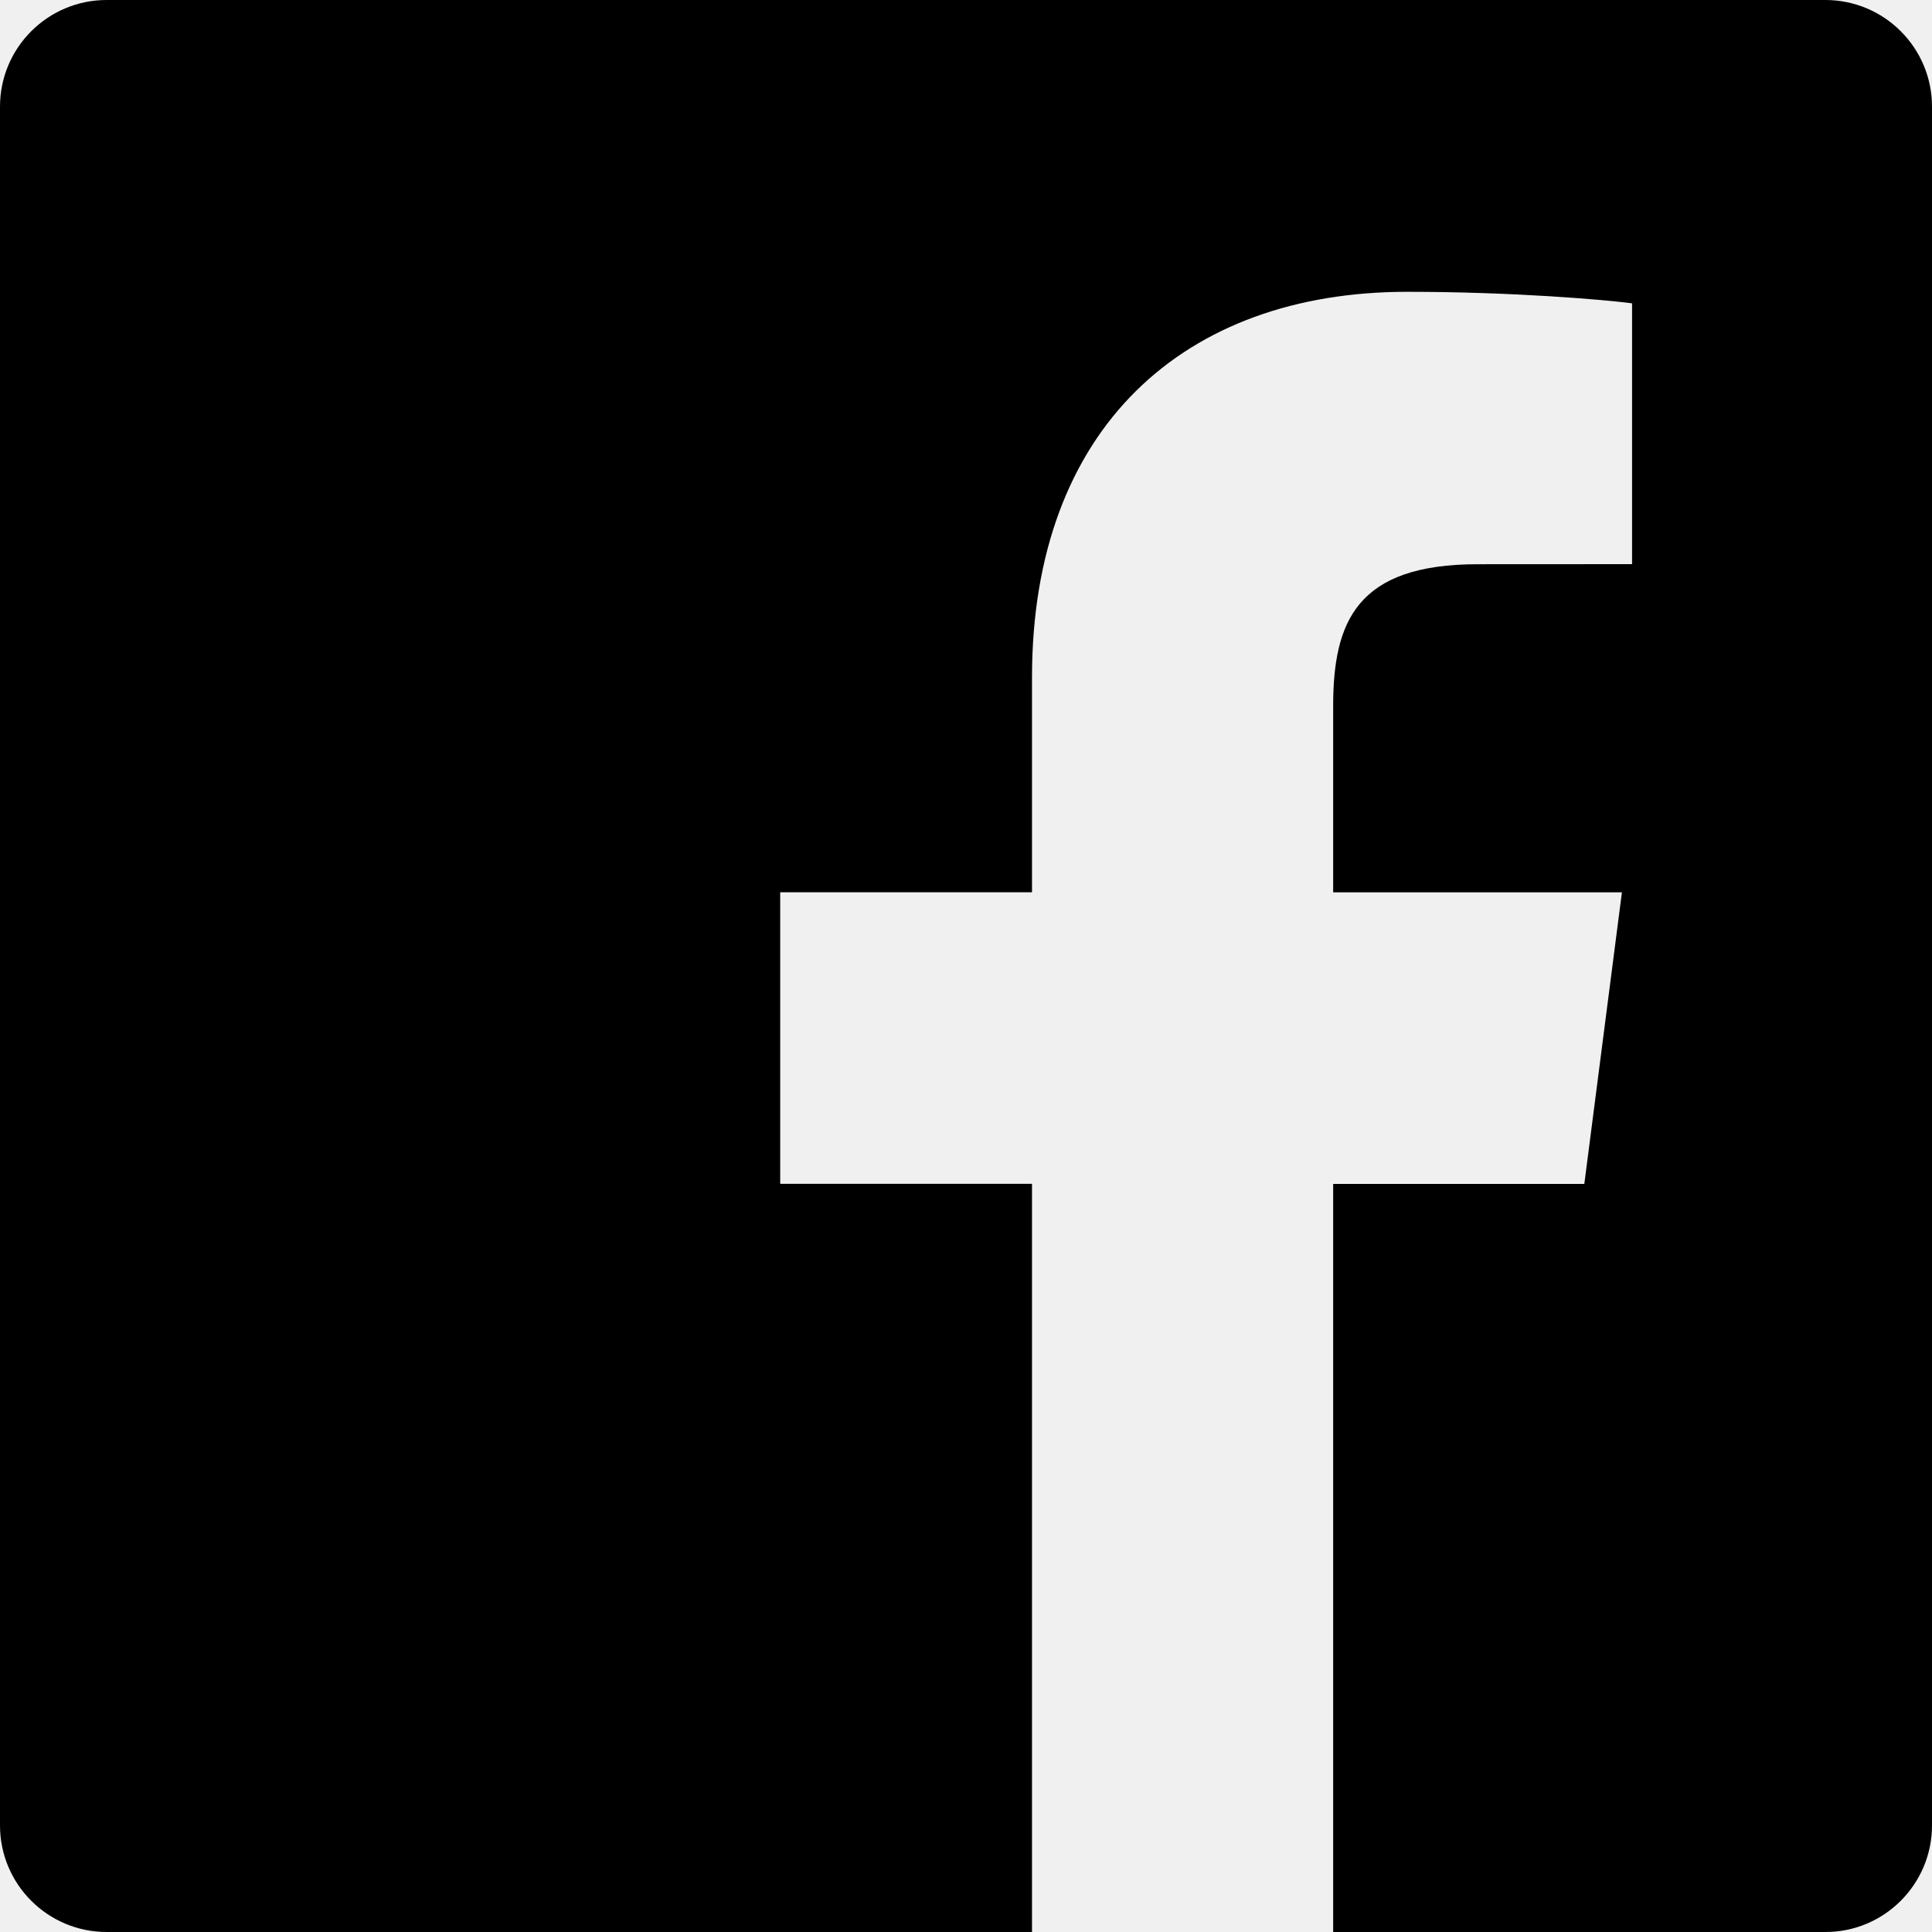
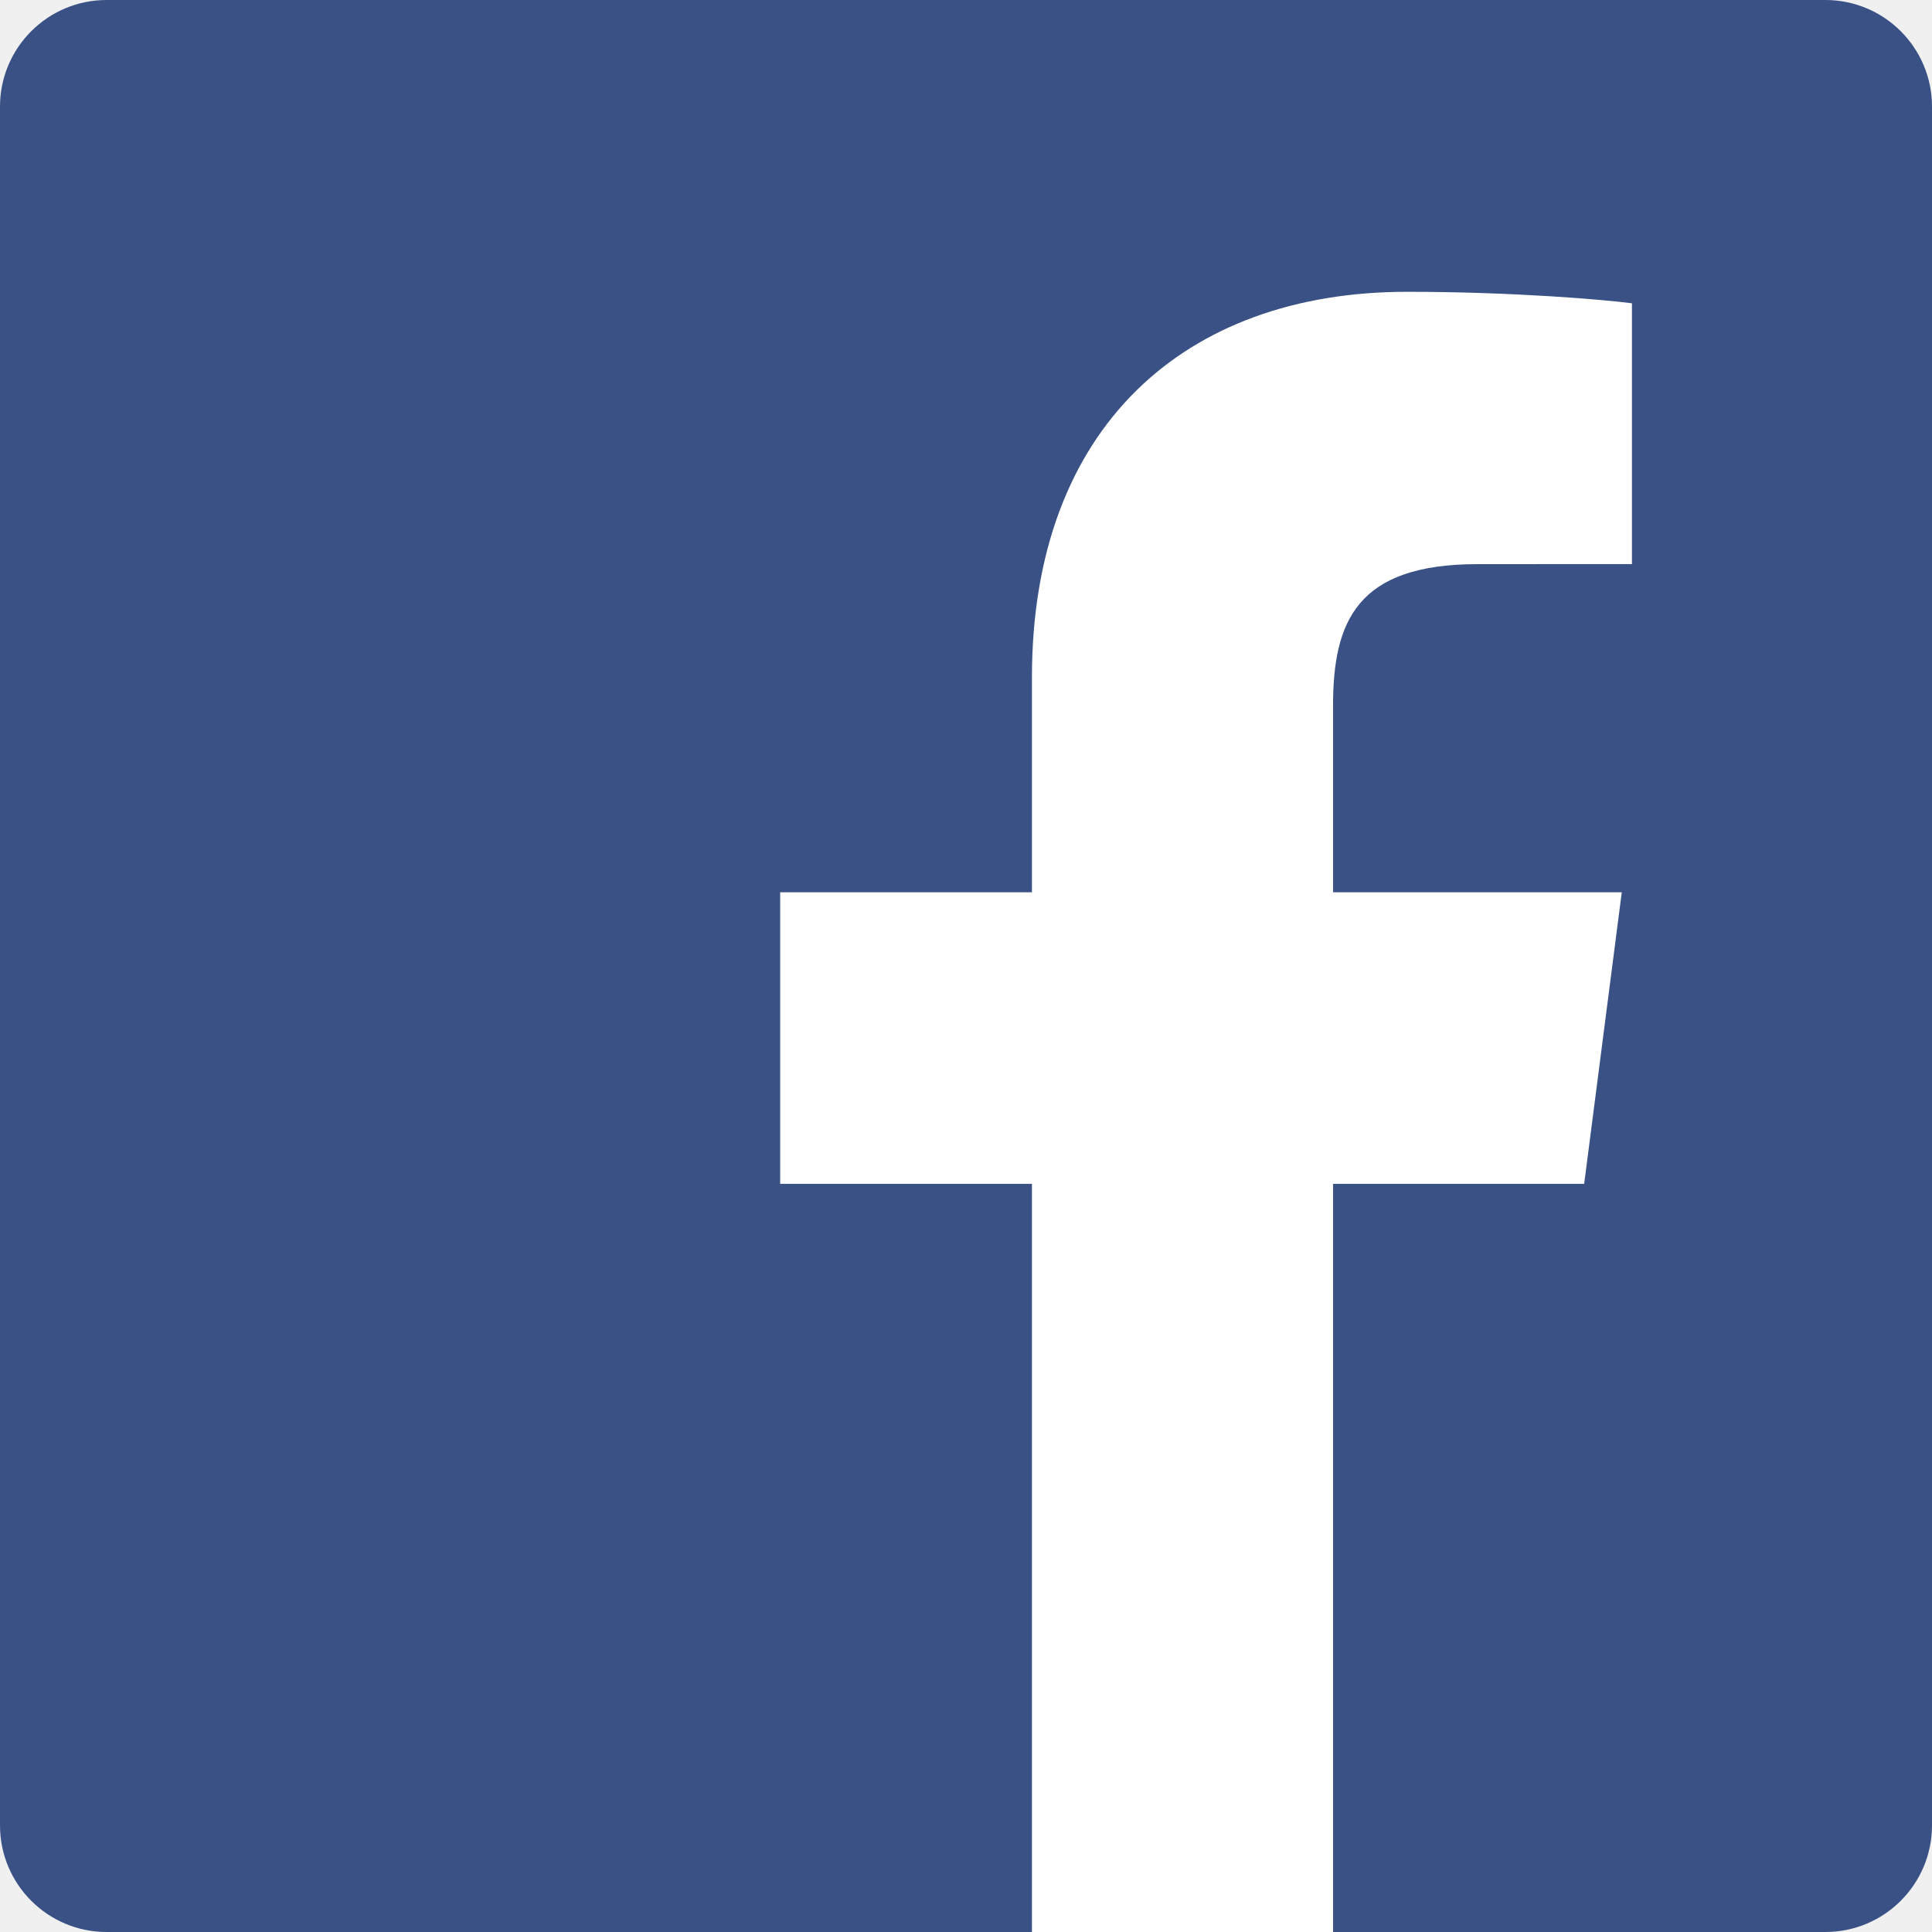
- <svg xmlns="http://www.w3.org/2000/svg">
-   <path fill="currentColor" d="M22.675 0H1.325C.593 0 0 .593 0 1.325v21.351C0 23.407.593 24 1.325 24H12.82v-9.294H9.692v-3.622h3.128V8.413c0-3.1 1.893-4.788 4.659-4.788 1.325 0 2.463.099 2.795.143v3.24l-1.918.001c-1.504 0-1.795.715-1.795 1.763v2.313h3.587l-.467 3.622h-3.12V24h6.116c.73 0 1.323-.593 1.323-1.325V1.325C24 .593 23.407 0 22.675 0z" />
+ <svg xmlns="http://www.w3.org/2000/svg" aria-hidden="true" role="img" class="iconify iconify--logos" width="32" height="32" preserveAspectRatio="xMidYMid meet" viewBox="0 0 256 256">
+   <path d="M241.871 256.001c7.802 0 14.129-6.326 14.129-14.129V14.129C256 6.325 249.673 0 241.871 0H14.129C6.324 0 0 6.325 0 14.129v227.743c0 7.803 6.324 14.129 14.129 14.129h227.742" fill="#395185" />
+   <path d="M176.635 256.001v-99.137h33.277l4.982-38.635h-38.259V93.561c0-11.186 3.107-18.809 19.148-18.809l20.459-.009V40.188c-3.54-.471-15.684-1.523-29.812-1.523c-29.498 0-49.692 18.005-49.692 51.071v28.493h-33.362v38.635h33.362v99.137h39.897" fill="#FFF" />
</svg>
